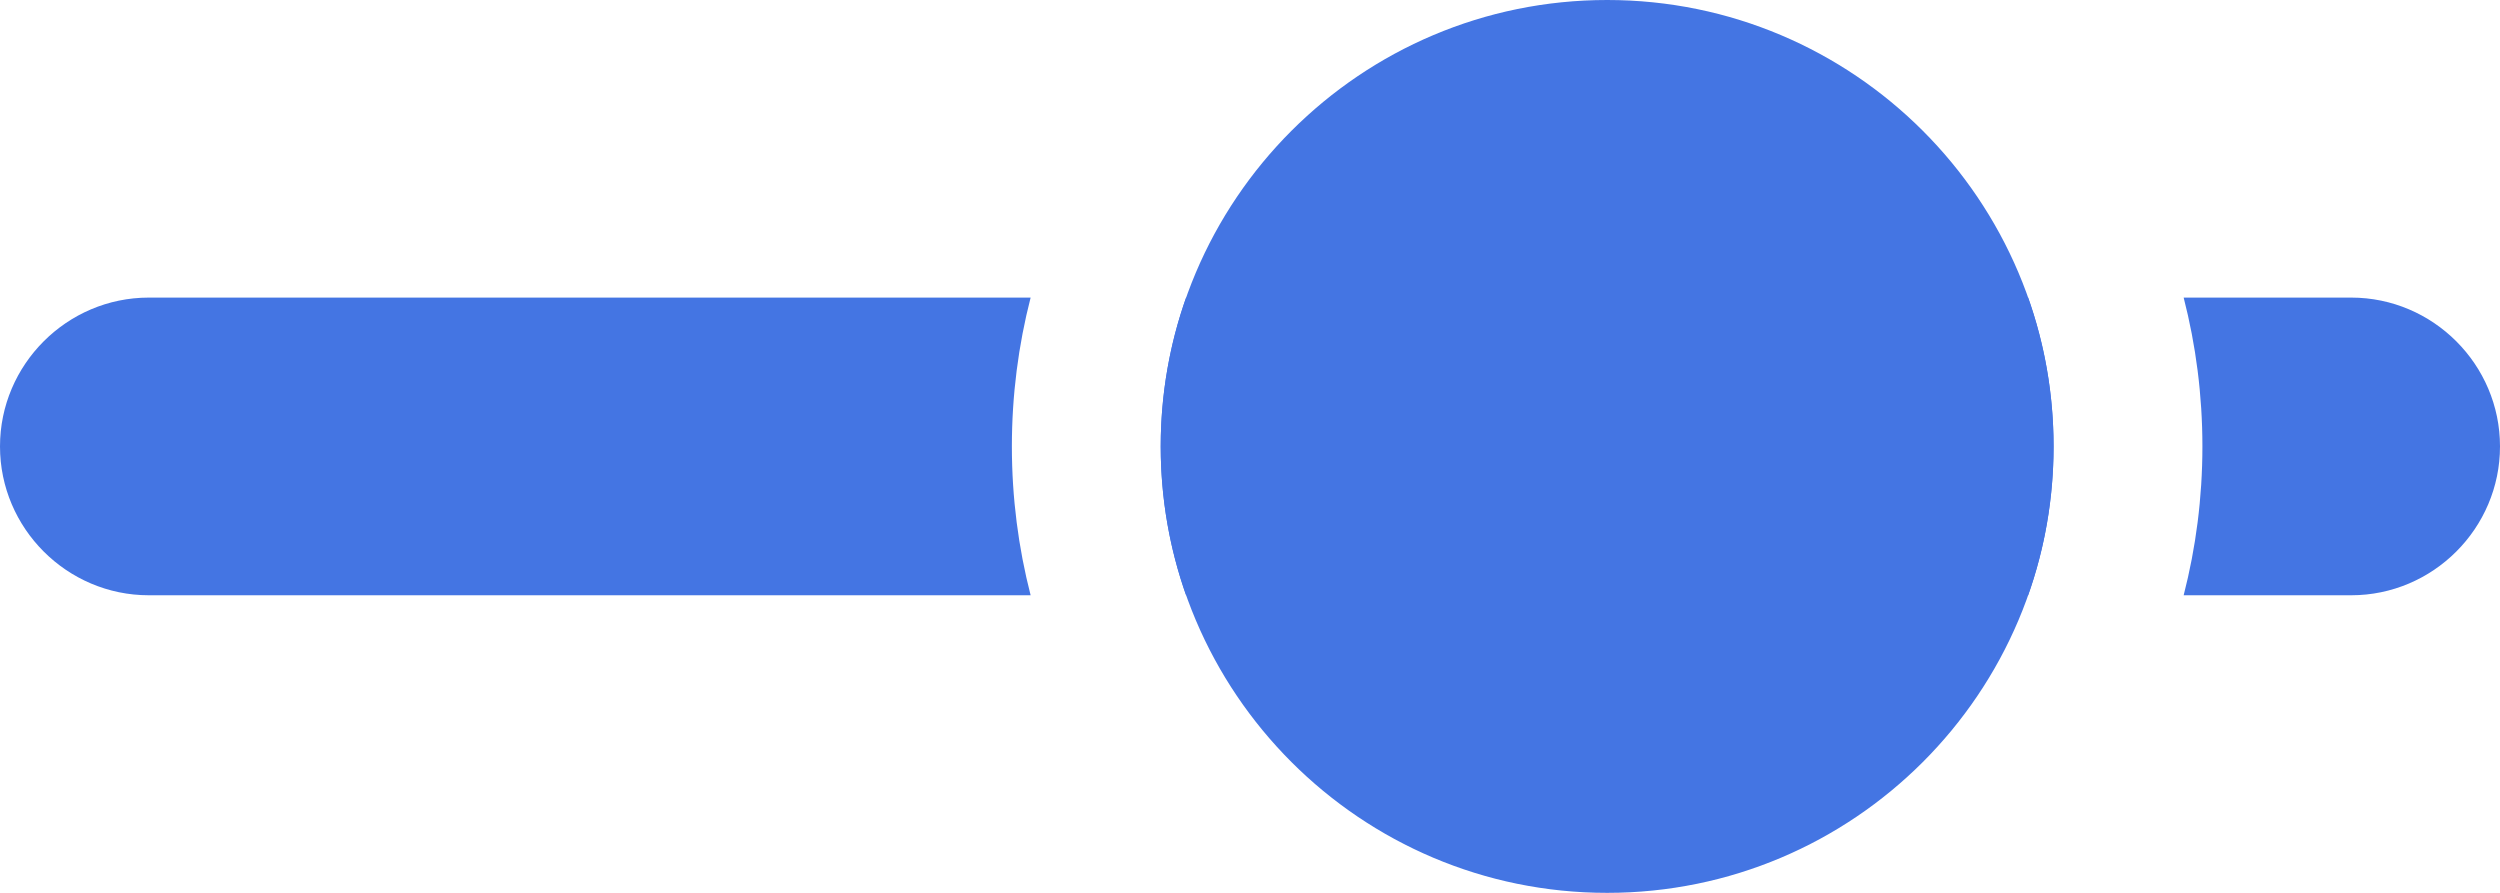
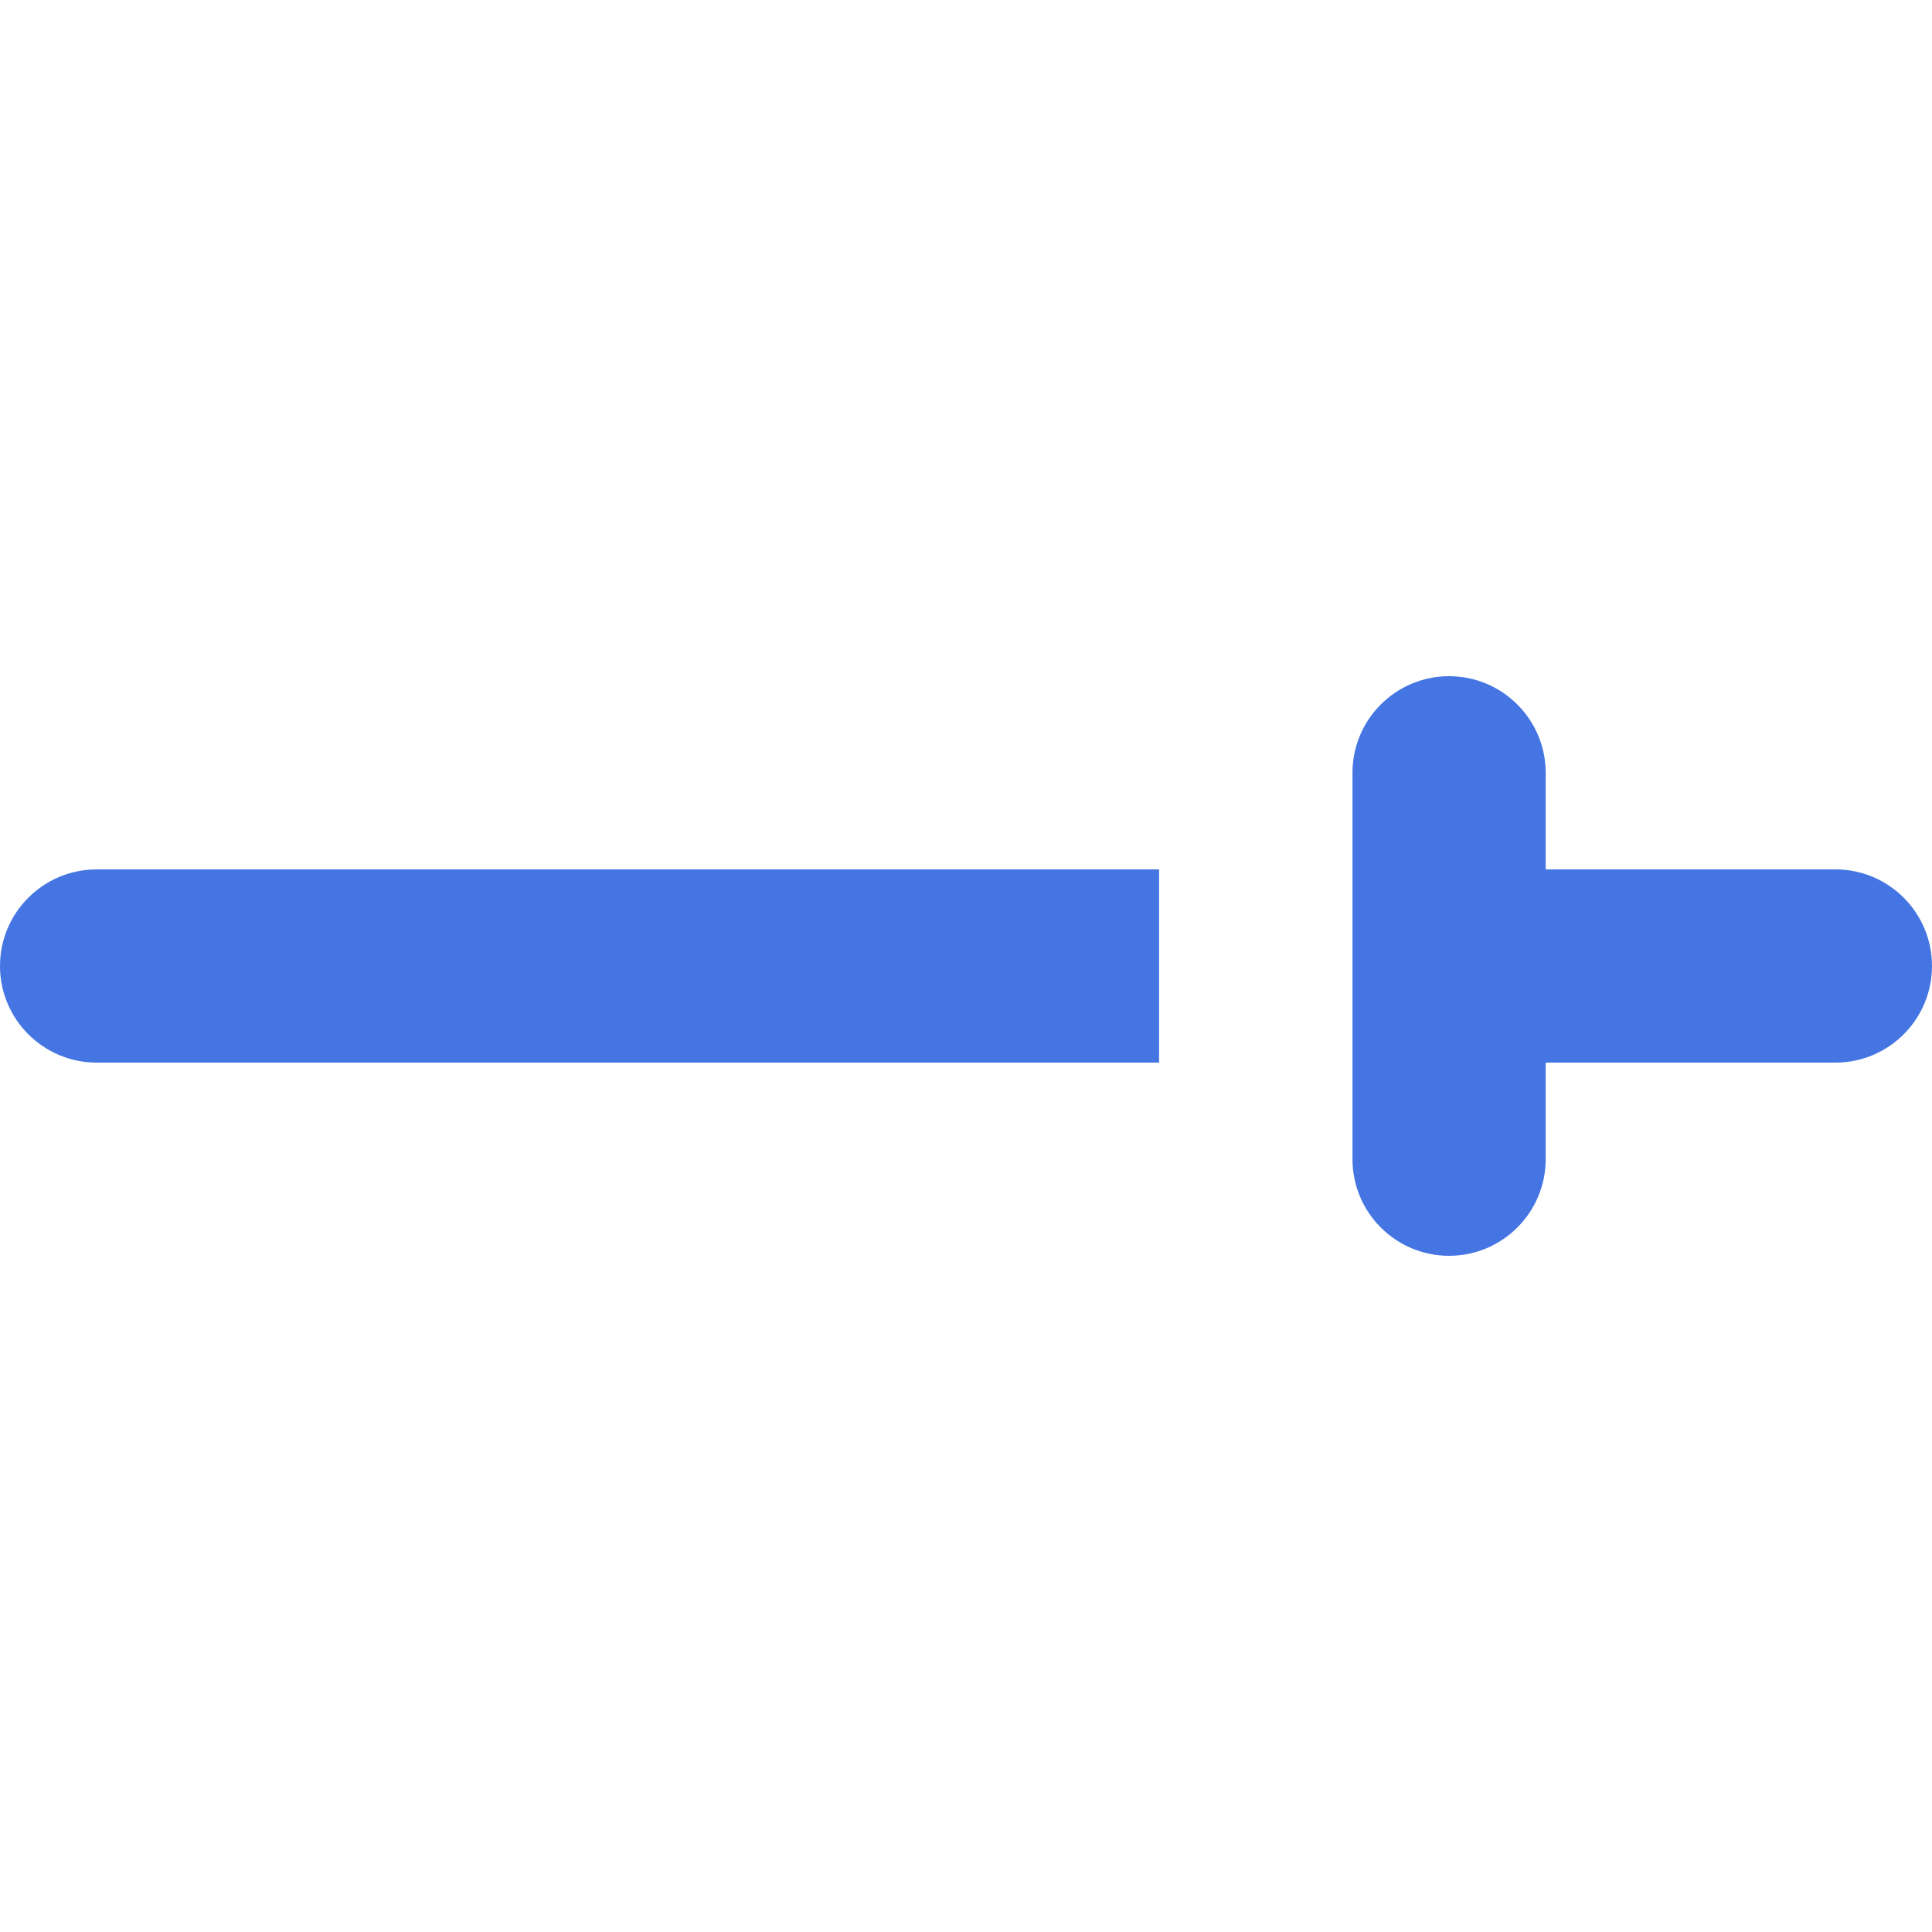
- <svg xmlns="http://www.w3.org/2000/svg" width="28" height="10" viewBox="0 0 28 10" fill="none">
-   <path d="M23 5C23 7.761 20.761 10 18 10C15.239 10 13 7.761 13 5C13 2.239 15.239 0 18 0C20.761 0 23 2.239 23 5Z" fill="#4475E3" />
-   <path fill-rule="evenodd" clip-rule="evenodd" d="M24.457 6.667C24.594 6.134 24.667 5.576 24.667 5C24.667 4.425 24.594 3.866 24.457 3.333H26.333C27.25 3.333 28 4.083 28 5C28 5.917 27.25 6.667 26.333 6.667H24.457ZM11.543 6.667H1.667C0.75 6.667 0 5.917 0 5C0 4.083 0.75 3.333 1.667 3.333H11.543C11.406 3.866 11.333 4.425 11.333 5C11.333 5.576 11.406 6.134 11.543 6.667ZM13.284 6.667C13.1 6.145 13 5.584 13 5C13 4.416 13.1 3.855 13.284 3.333H14.667V6.667H13.284ZM22.715 6.667H21.333V3.333H22.715C22.9 3.855 23 4.416 23 5C23 5.584 22.9 6.145 22.715 6.667Z" fill="#4475E3" />
+ <svg xmlns="http://www.w3.org/2000/svg" width="24" height="24" viewBox="0 0 24 24" fill="none">
+   <path d="M18.001 15.6C18.663 15.6 19.201 15.062 19.201 14.4V13.2H22.801C23.463 13.2 24 12.662 24 12C24 11.338 23.463 10.8 22.801 10.8H19.201V9.6C19.201 8.938 18.663 8.4 18.001 8.4C17.338 8.4 16.801 8.938 16.801 9.6V14.4C16.801 15.062 17.338 15.6 18.001 15.6Z" fill="#4475E3" />
+   <path d="M1.2 13.2H14.399V10.8H1.2C0.538 10.8 0 11.338 0 12C0 12.662 0.538 13.2 1.2 13.2Z" fill="#4475E3" />
</svg>
